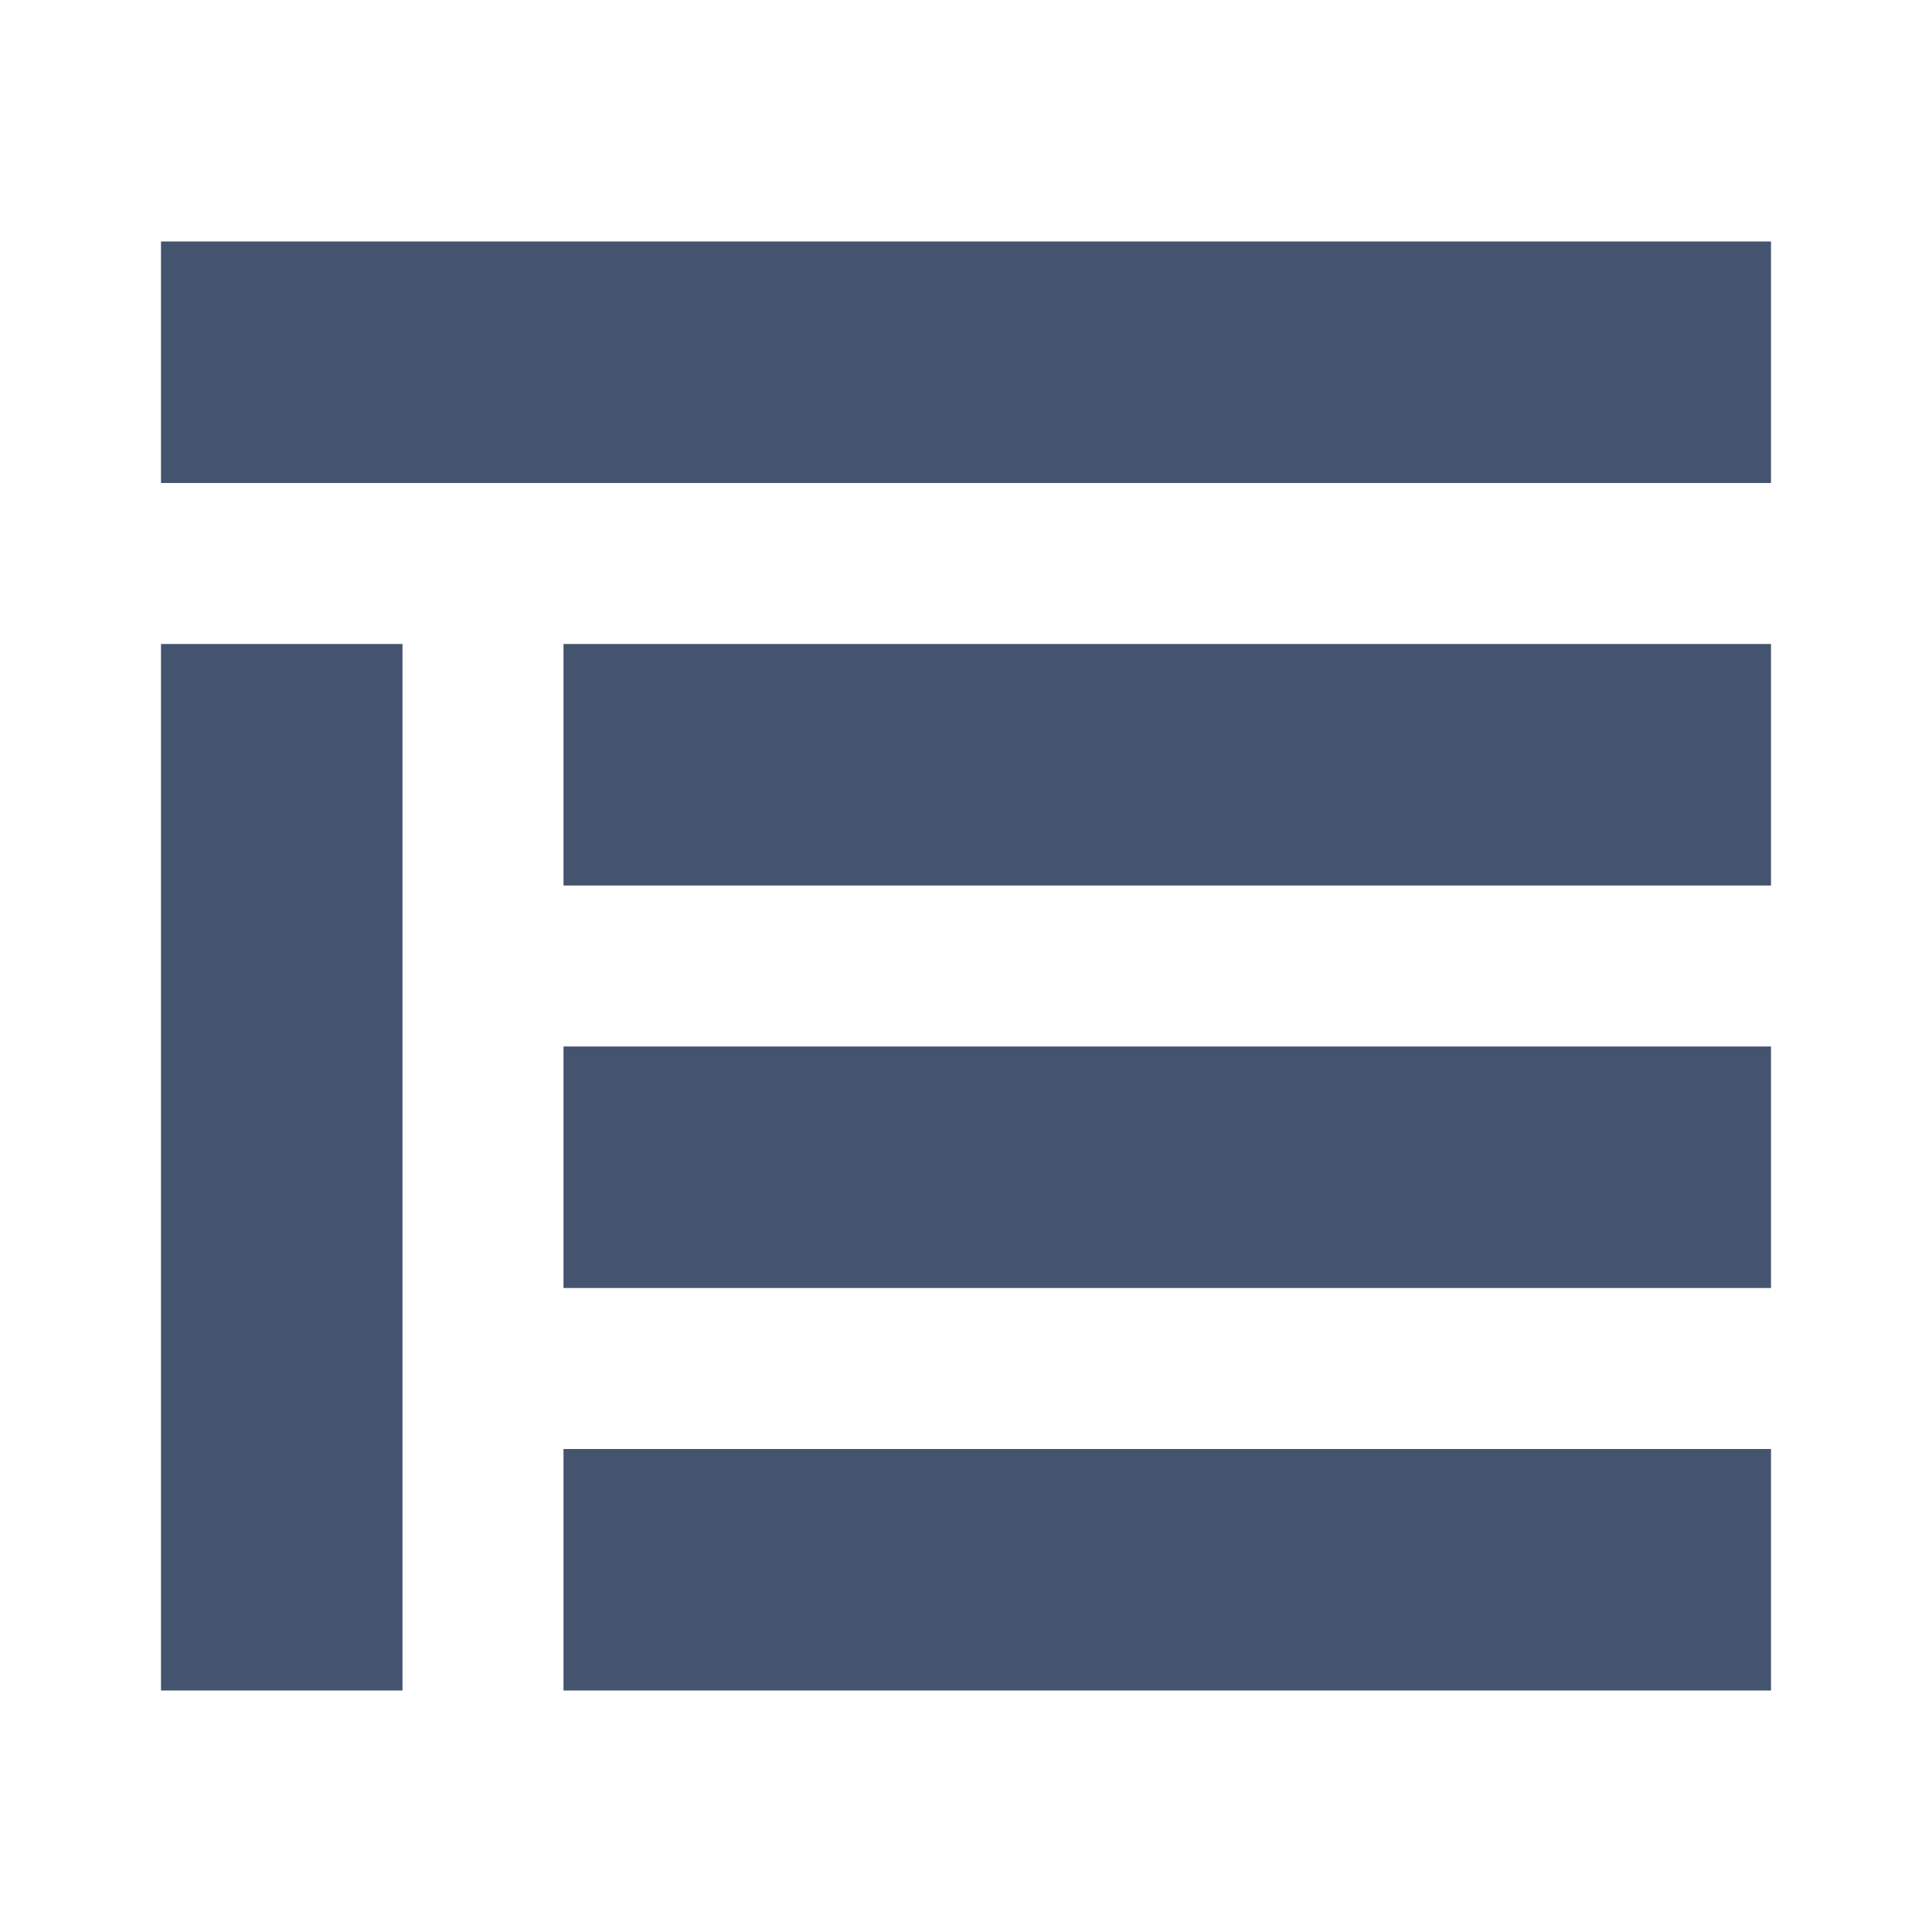
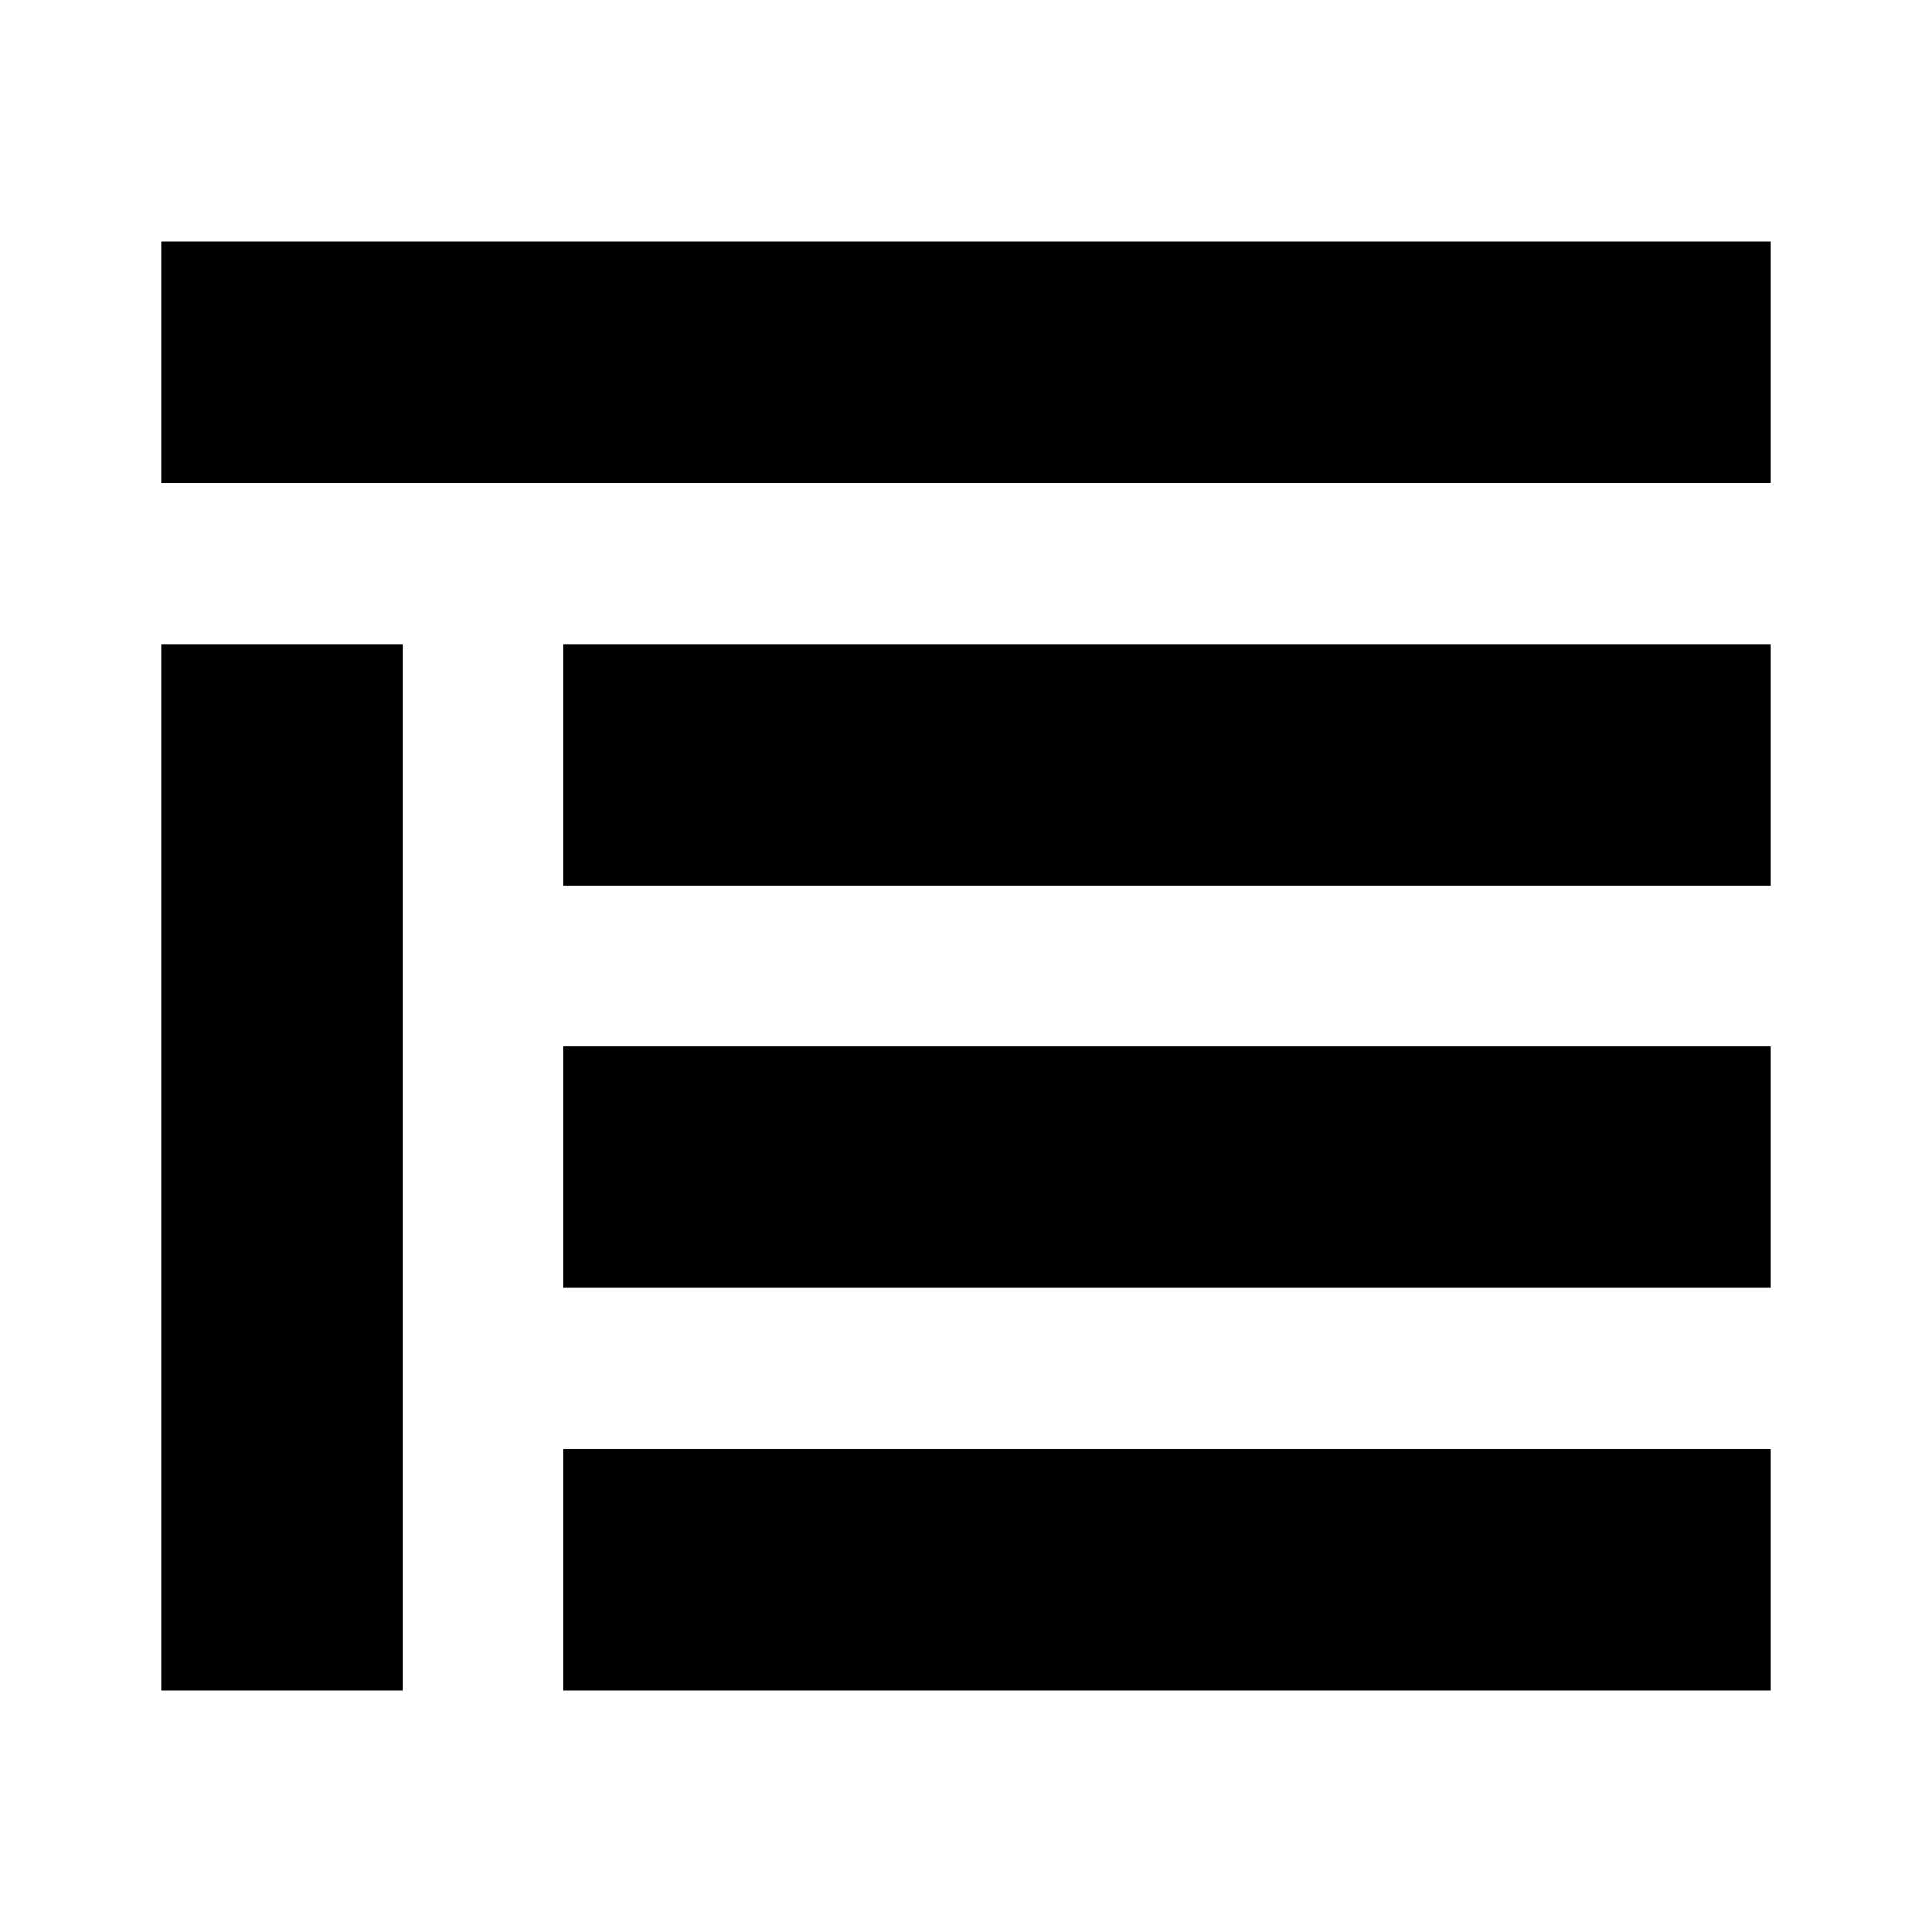
<svg xmlns="http://www.w3.org/2000/svg" width="24" height="24" viewBox="0 0 24 24" fill="none">
-   <path fill-rule="evenodd" clip-rule="evenodd" d="M22 3H2V6H22V3ZM22 8H7V11H22V8ZM5 8V21H2V8H5ZM22 13H7V16H22V13ZM7 18H22V21H7V18Z" fill="#44546F" />
+   <path fill-rule="evenodd" clip-rule="evenodd" d="M22 3H2V6H22V3ZM22 8H7V11H22V8ZM5 8V21H2V8H5ZM22 13H7V16H22V13ZM7 18H22V21H7V18Z" fill="currentColor" />
</svg>
